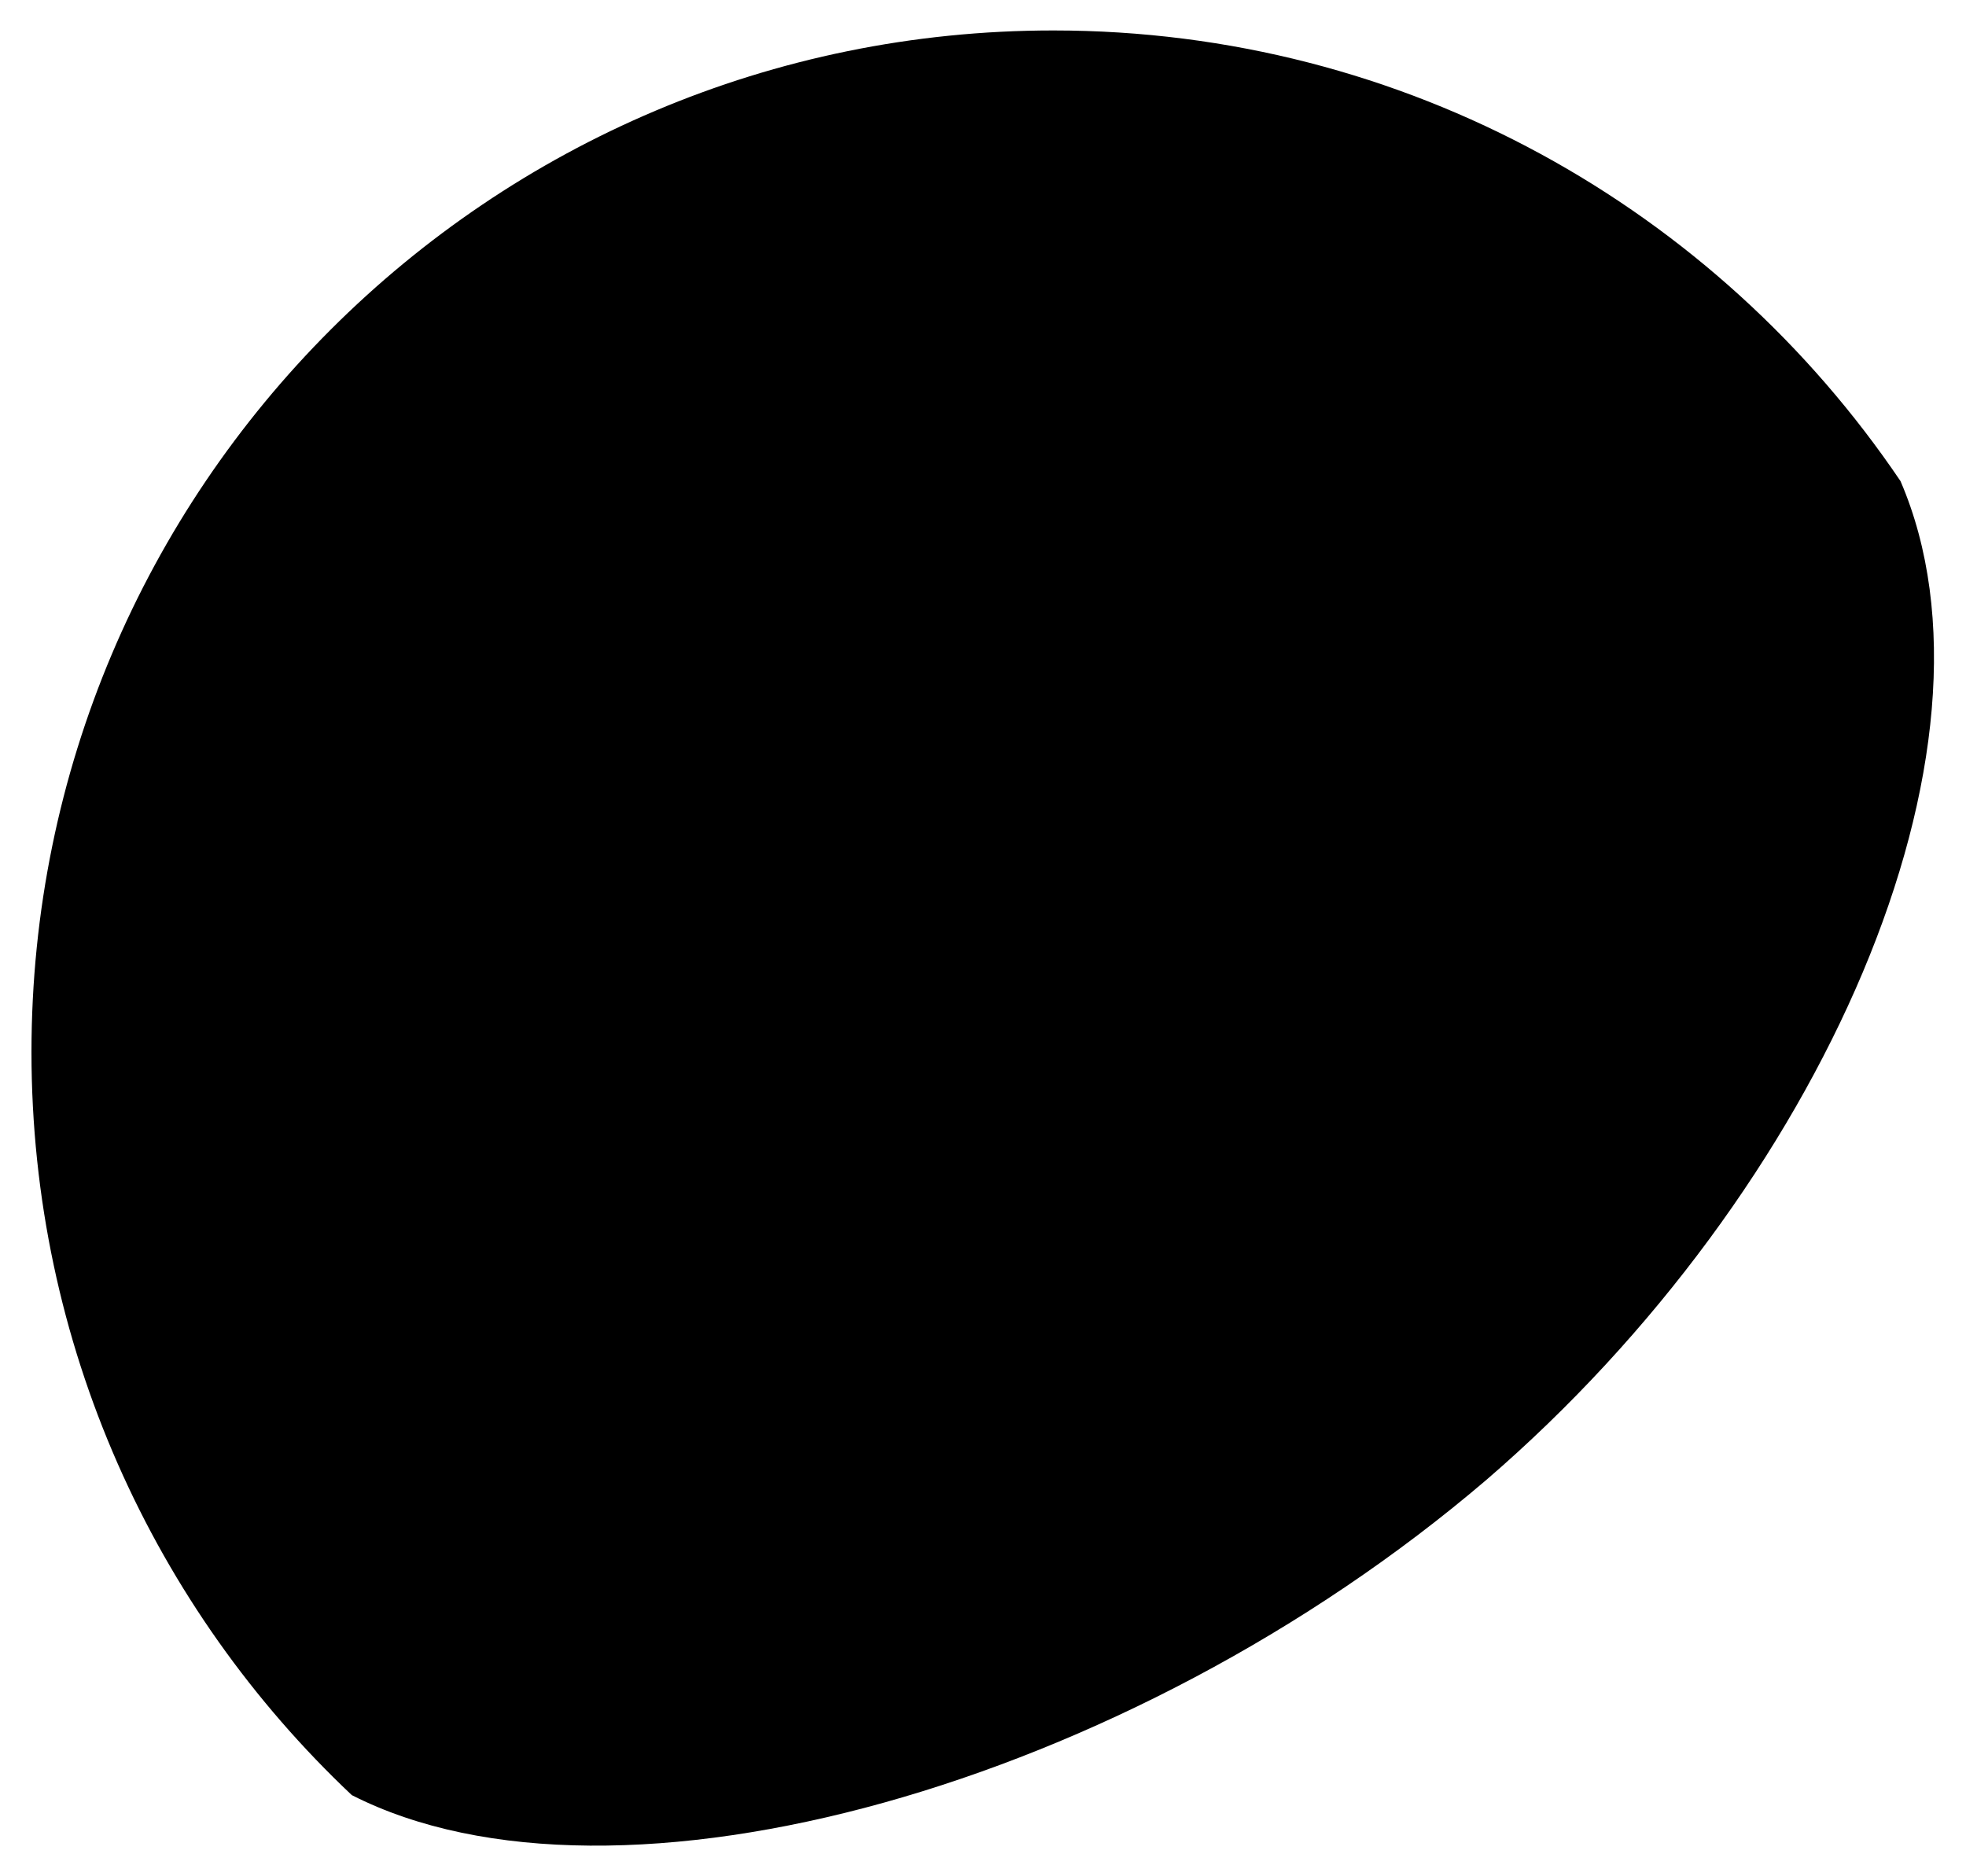
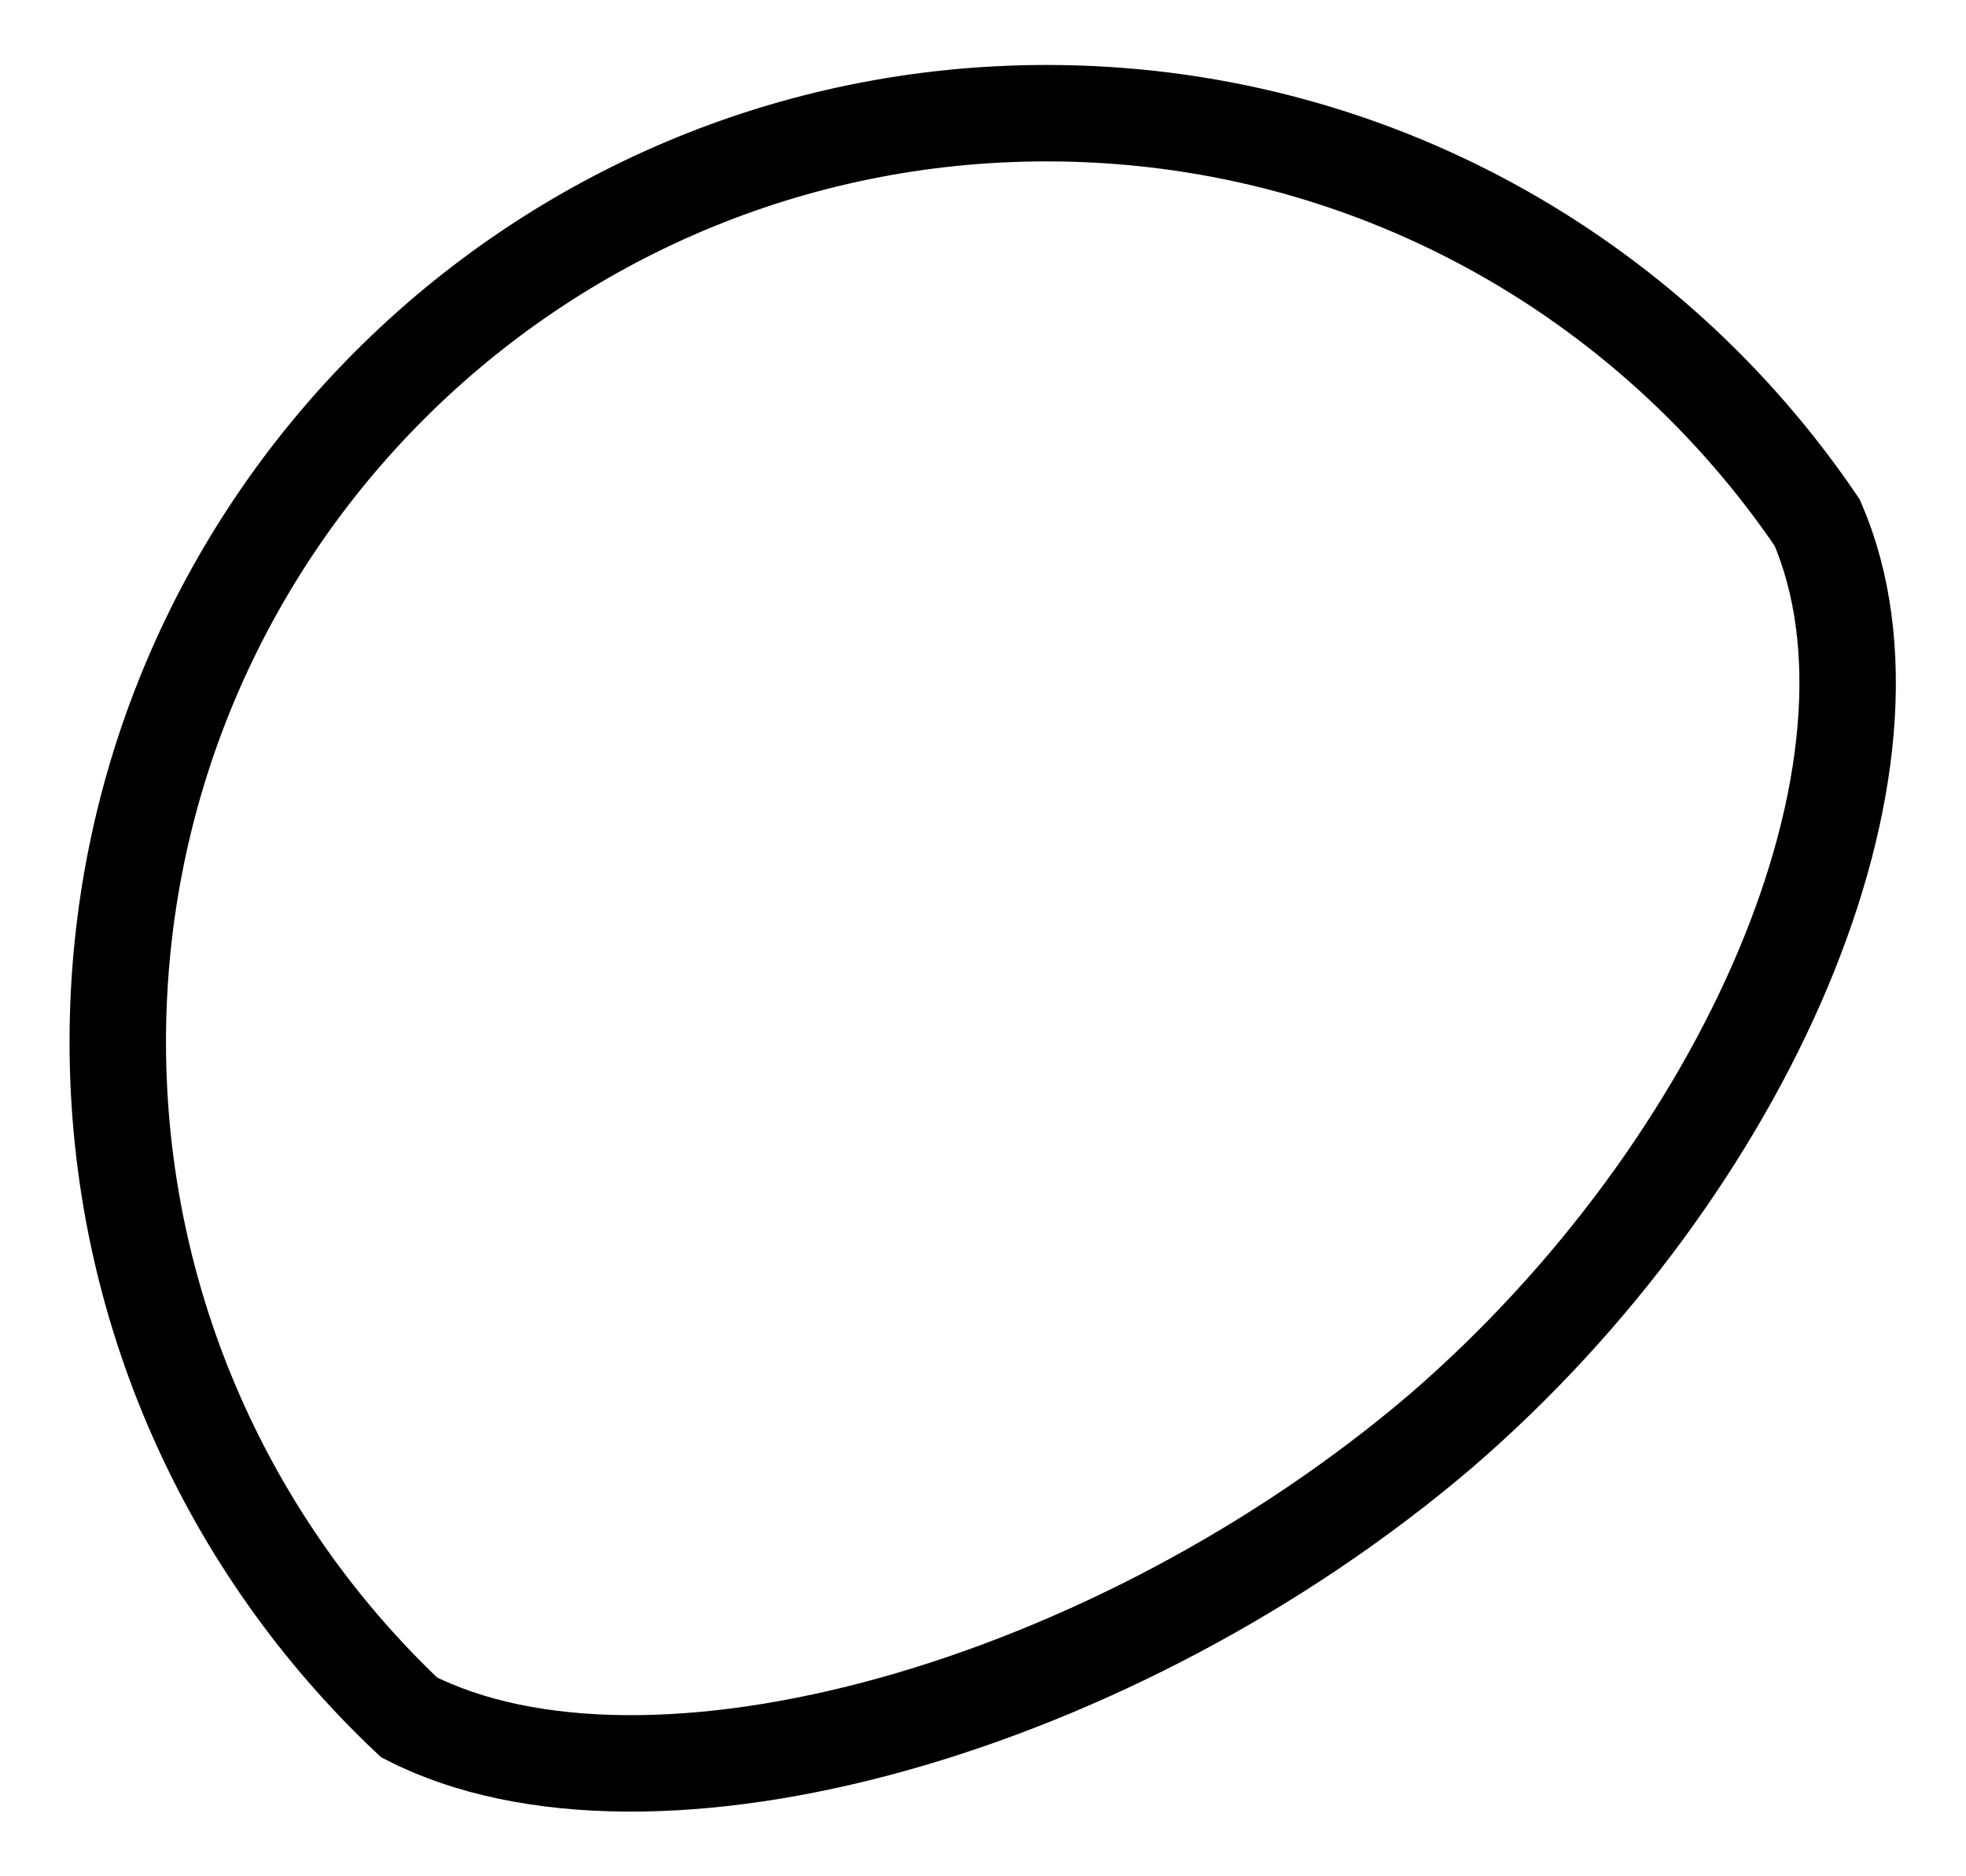
<svg xmlns="http://www.w3.org/2000/svg" version="1.1" id="Layer_1" x="0px" y="0px" viewBox="0 0 387.3 369.6" style="enable-background:new 0 0 387.3 369.6;" xml:space="preserve">
-   <path d="M69.3,353.7C30.4,317,6.2,264.9,6.2,207.3C6.2,96.1,96.3,6,207.5,6C277,6,338.2,41.2,374.4,94.8  c22.7,52.7-15.3,139.7-81.6,196.8C222.2,351.9,121.3,380.2,69.3,353.7z" />
+   <style type="text/css">
+ 	.st0{fill:none;stroke:#000000;stroke-width:19;stroke-miterlimit:10;}
+ </style>
+   <path class="st0" d="M80.6,338.4C45.2,305,23.2,257.6,23.2,205.3c0-101.1,81.9-183,183-183c63.2,0,118.8,32,151.8,80.7  c20.6,47.9-13.9,127-74.2,179C219.6,336.7,127.9,362.5,80.6,338.4z" />
</svg>
